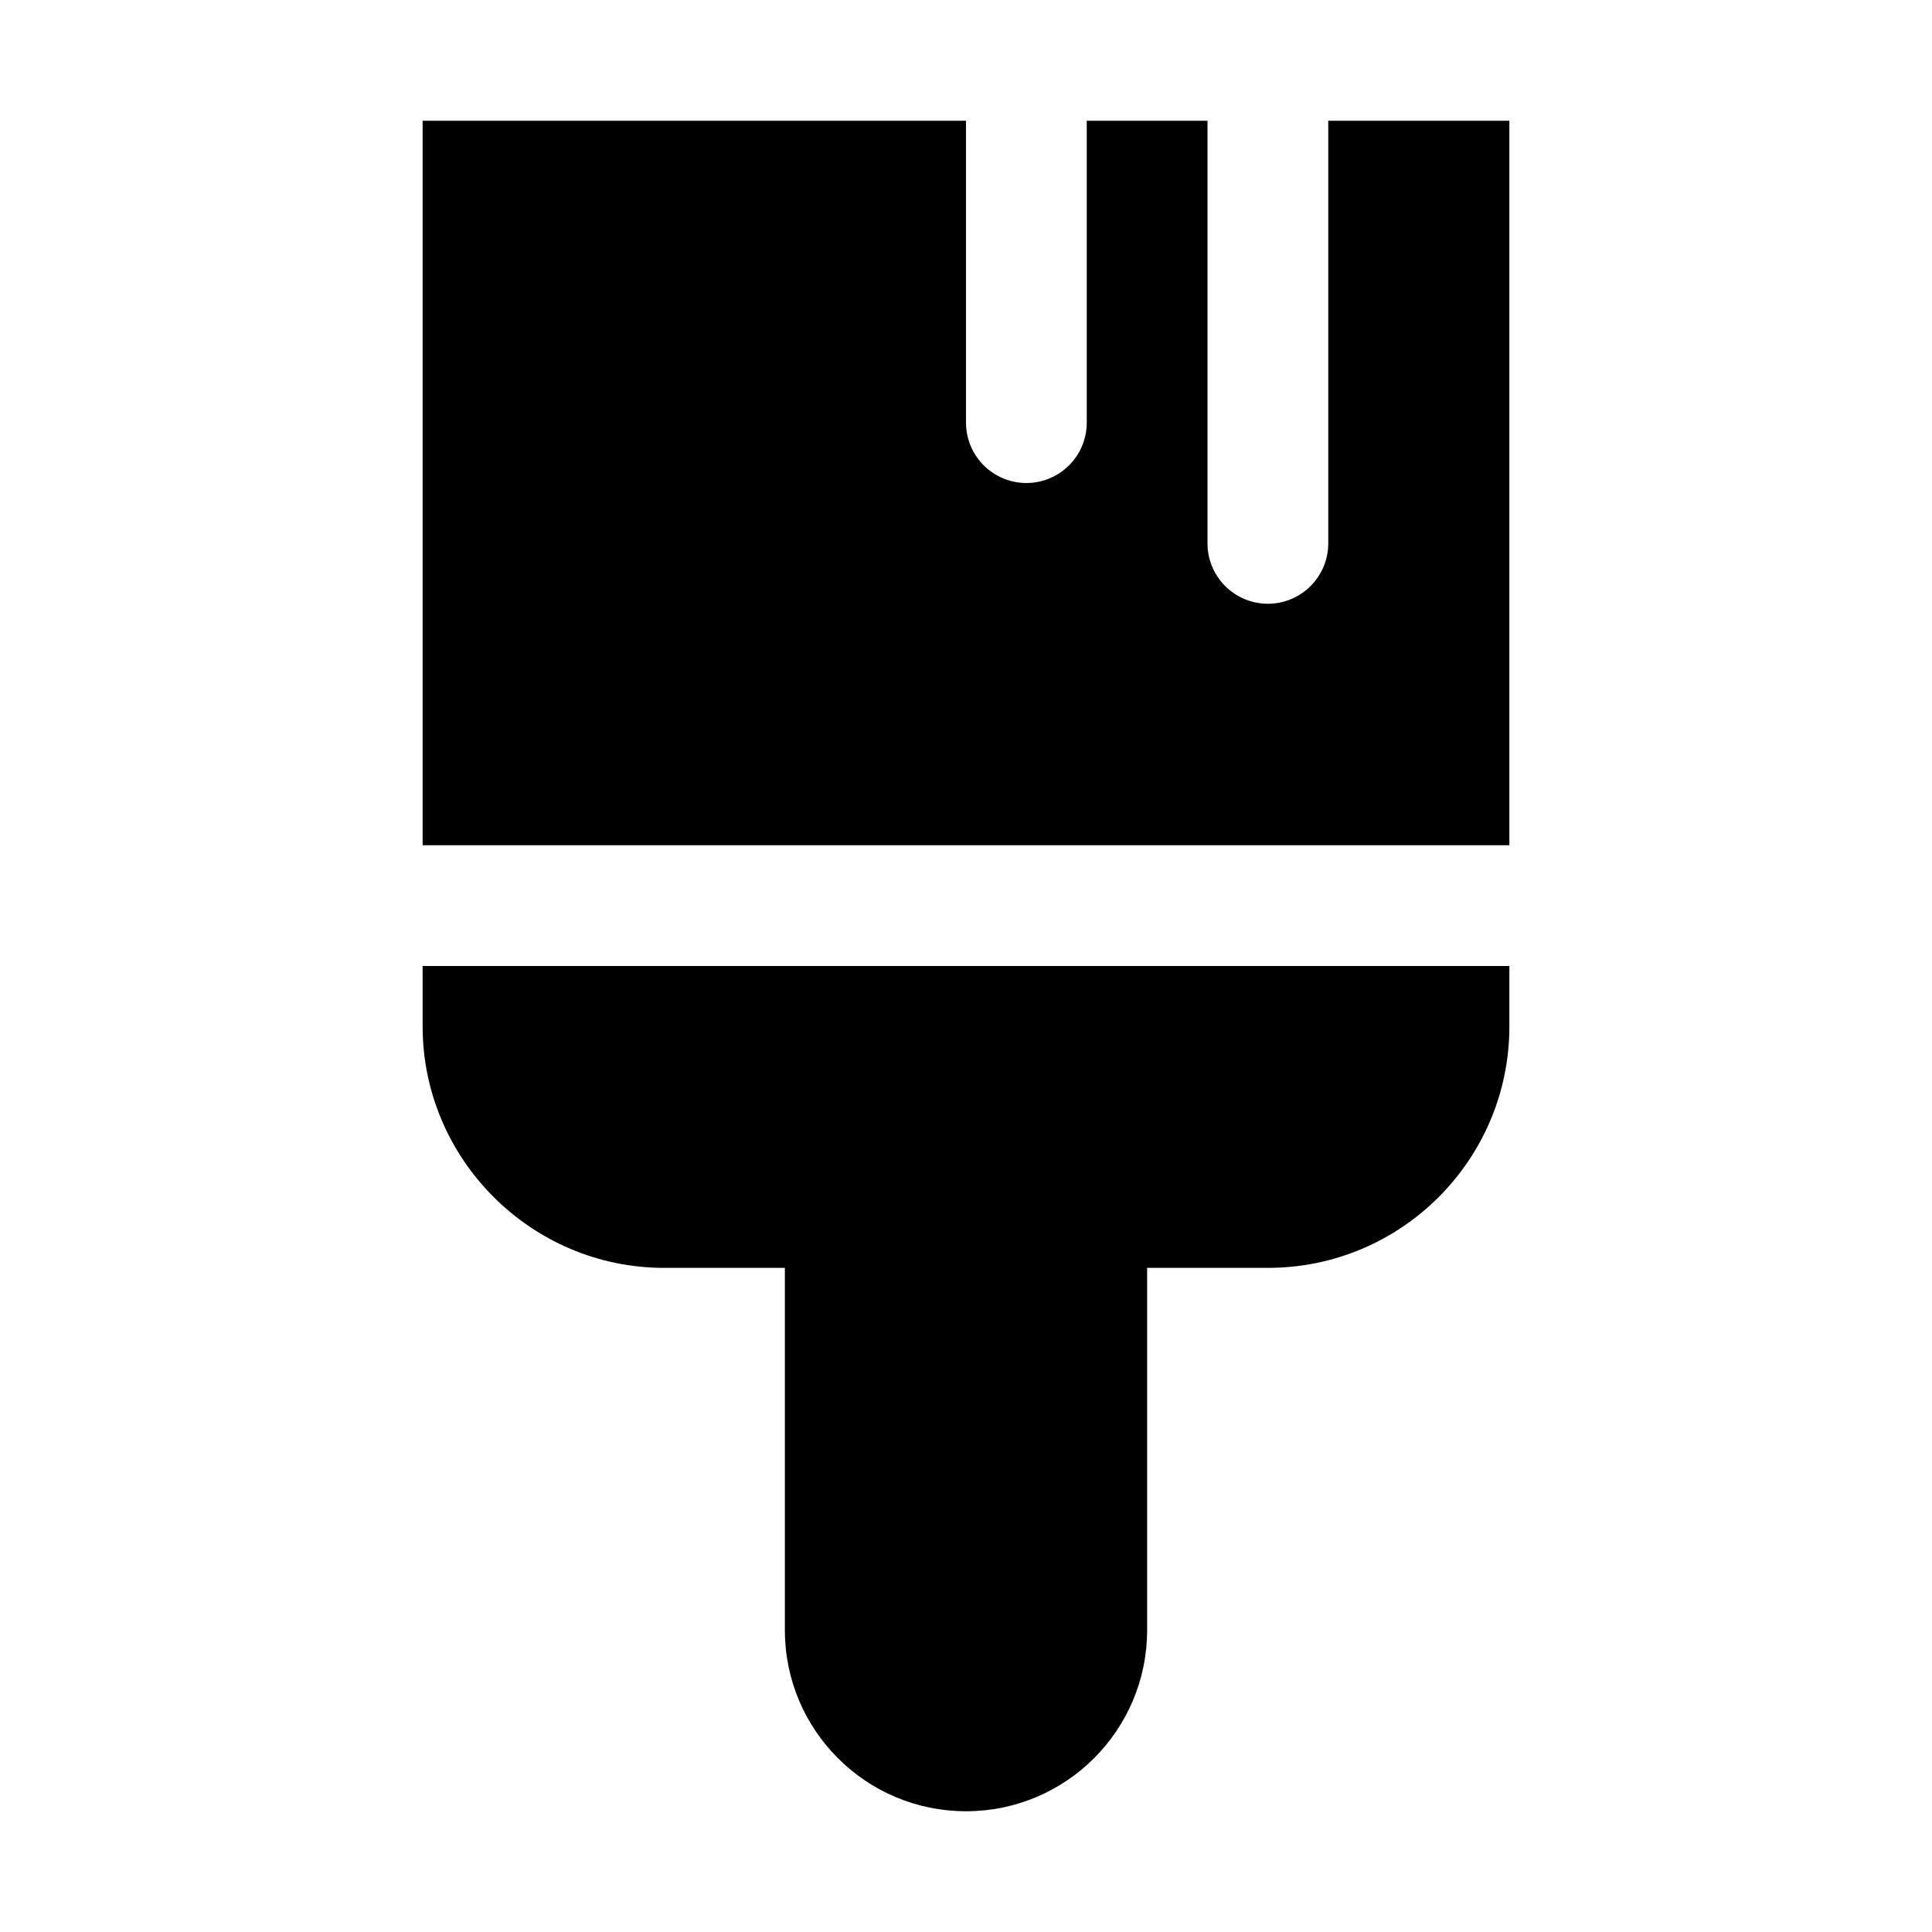
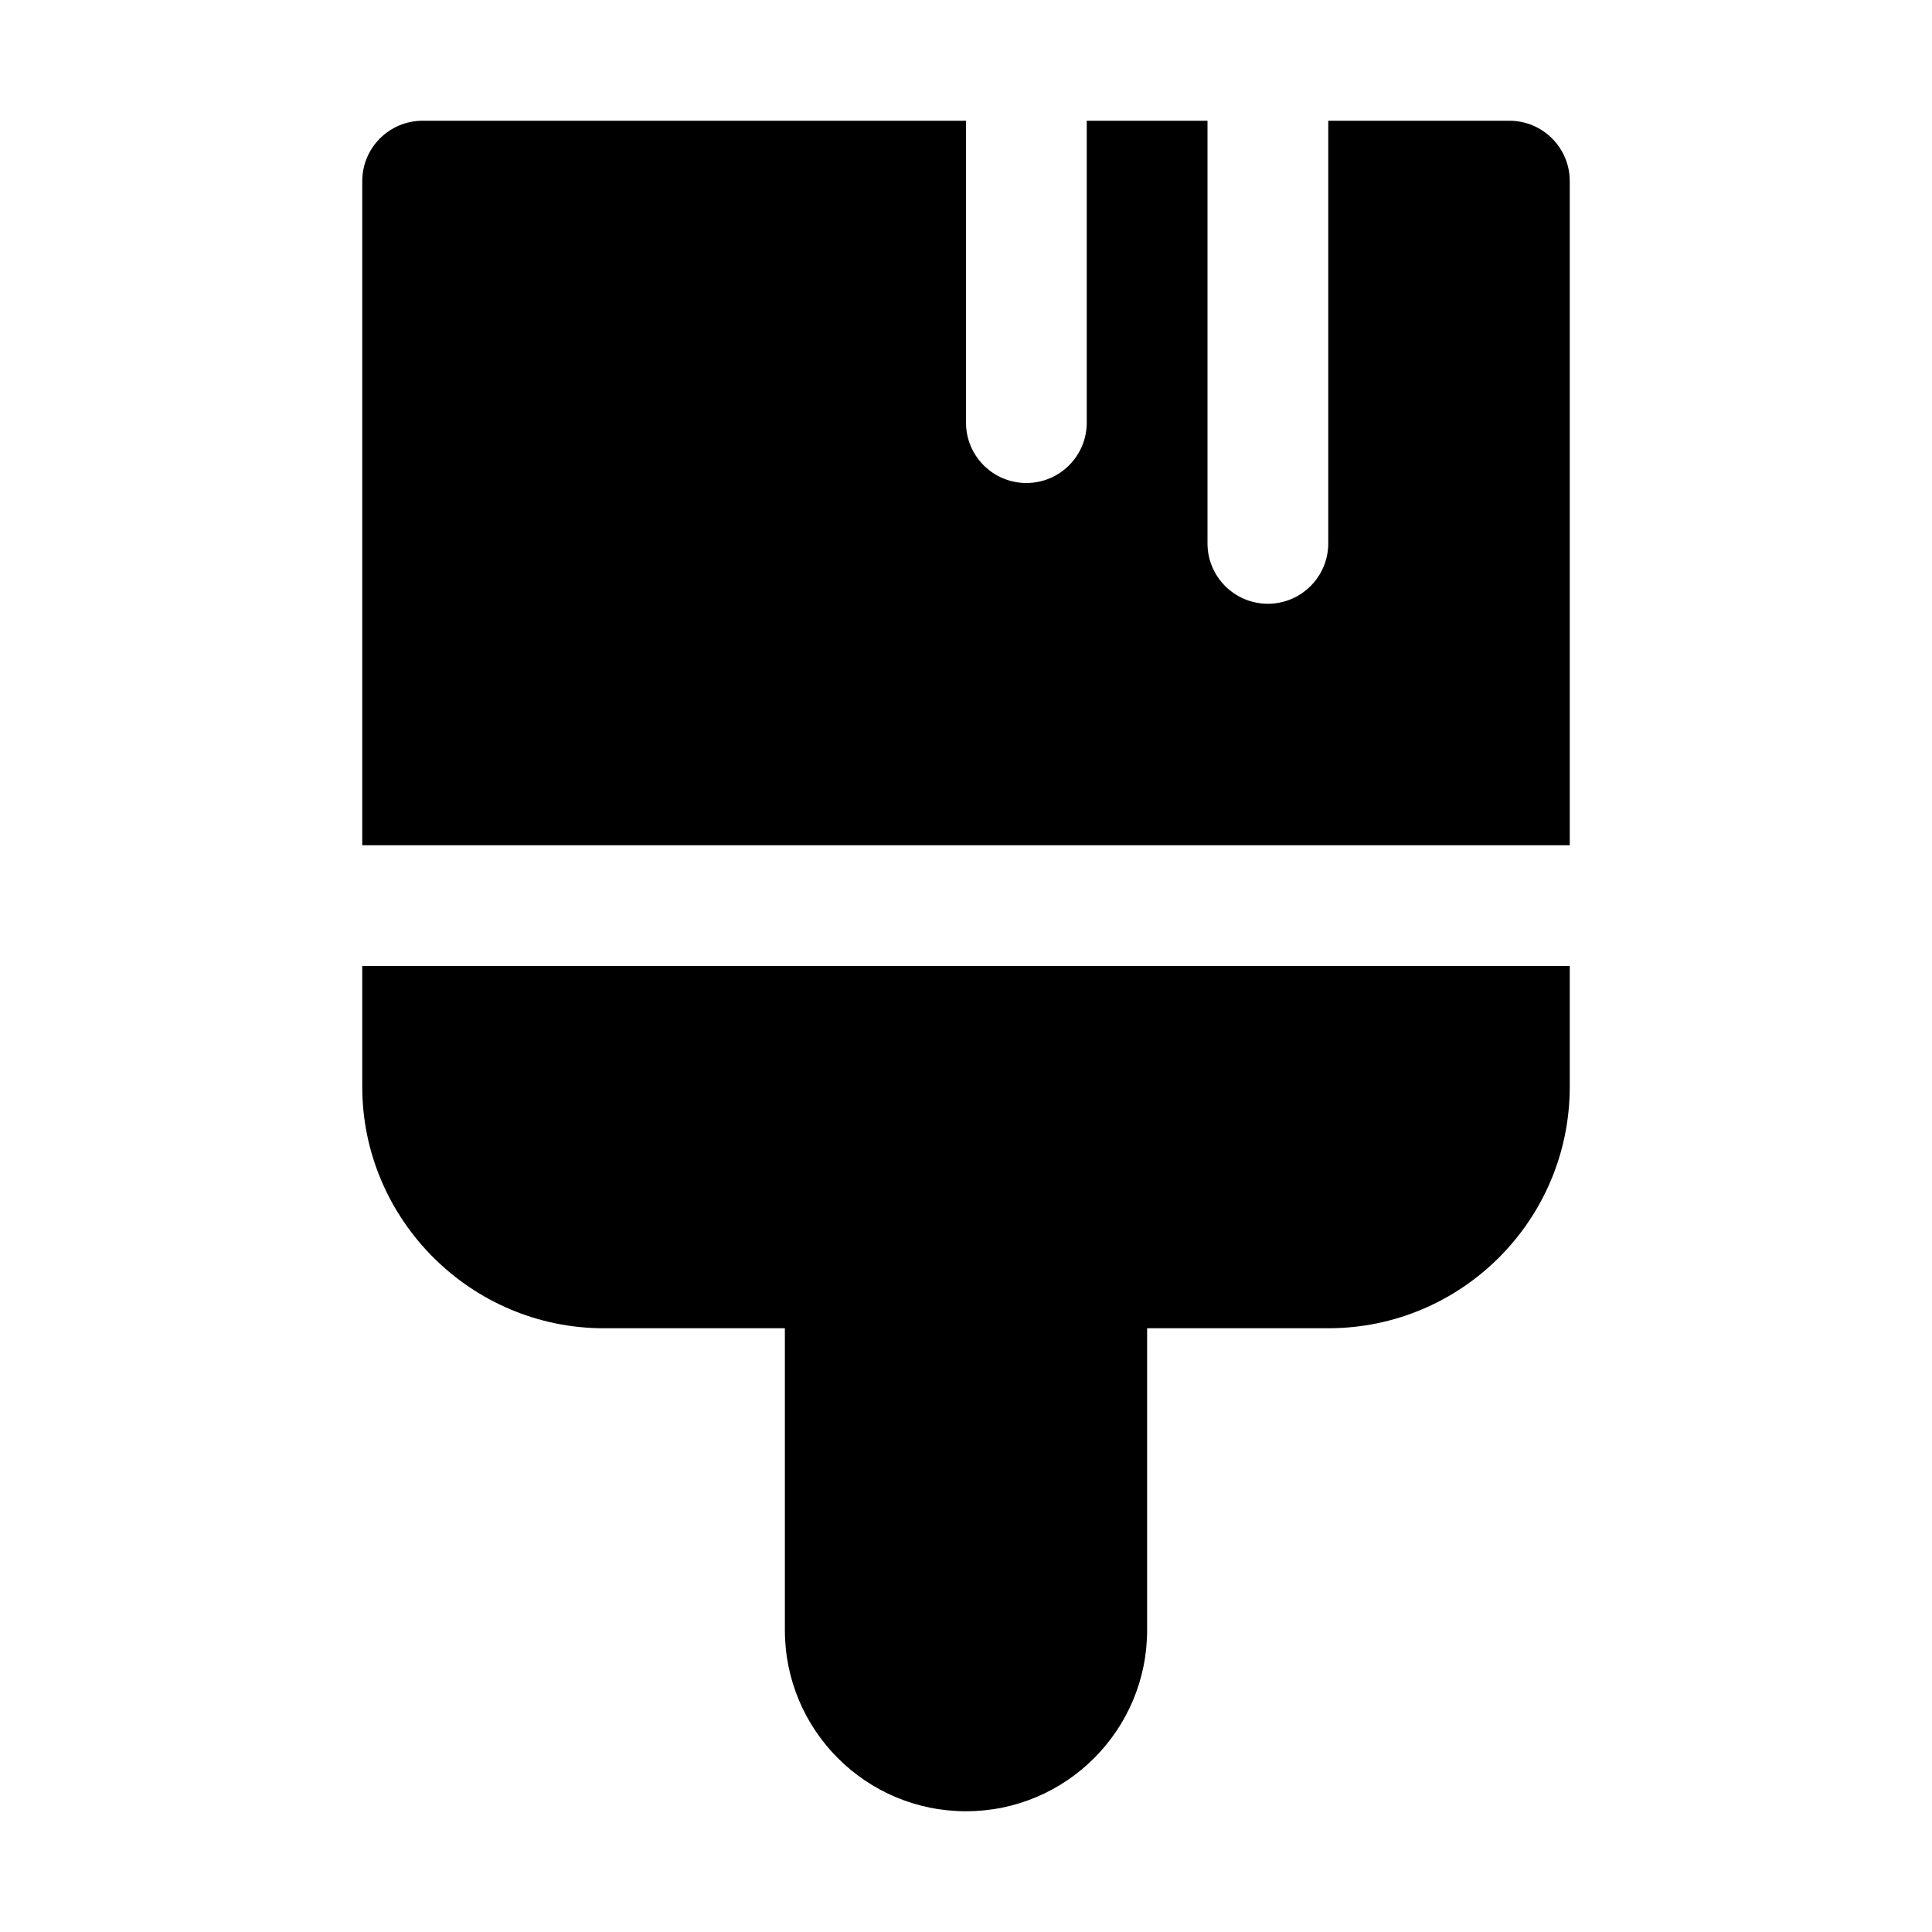
<svg xmlns="http://www.w3.org/2000/svg" width="16" height="16" viewBox="0 0 16 16">
-   <path d="M8 1v2.5a.5.5 0 0 0 1 0V1h1v3.5a.5.5 0 0 0 1 0V1h1.5v6h-9V1H8ZM3.5 8v.5c0 1.1.9 2 2 2h1v3a1.5 1.5 0 0 0 3 0v-3h1a2 2 0 0 0 2-2V8h-9Z" />
+   <path d="M10 4.5V1H9v2.5a.5.5 0 0 1-1 0V1H3.5a.5.5 0 0 0-.5.5V7h10V1.5a.5.5 0 0 0-.5-.5H11v3.5a.5.5 0 0 1-1 0ZM13 8H3v1c0 1.1.9 2 2 2h1.5v2.5a1.5 1.5 0 0 0 3 0V11H11a2 2 0 0 0 2-2V8Z" />
</svg>
